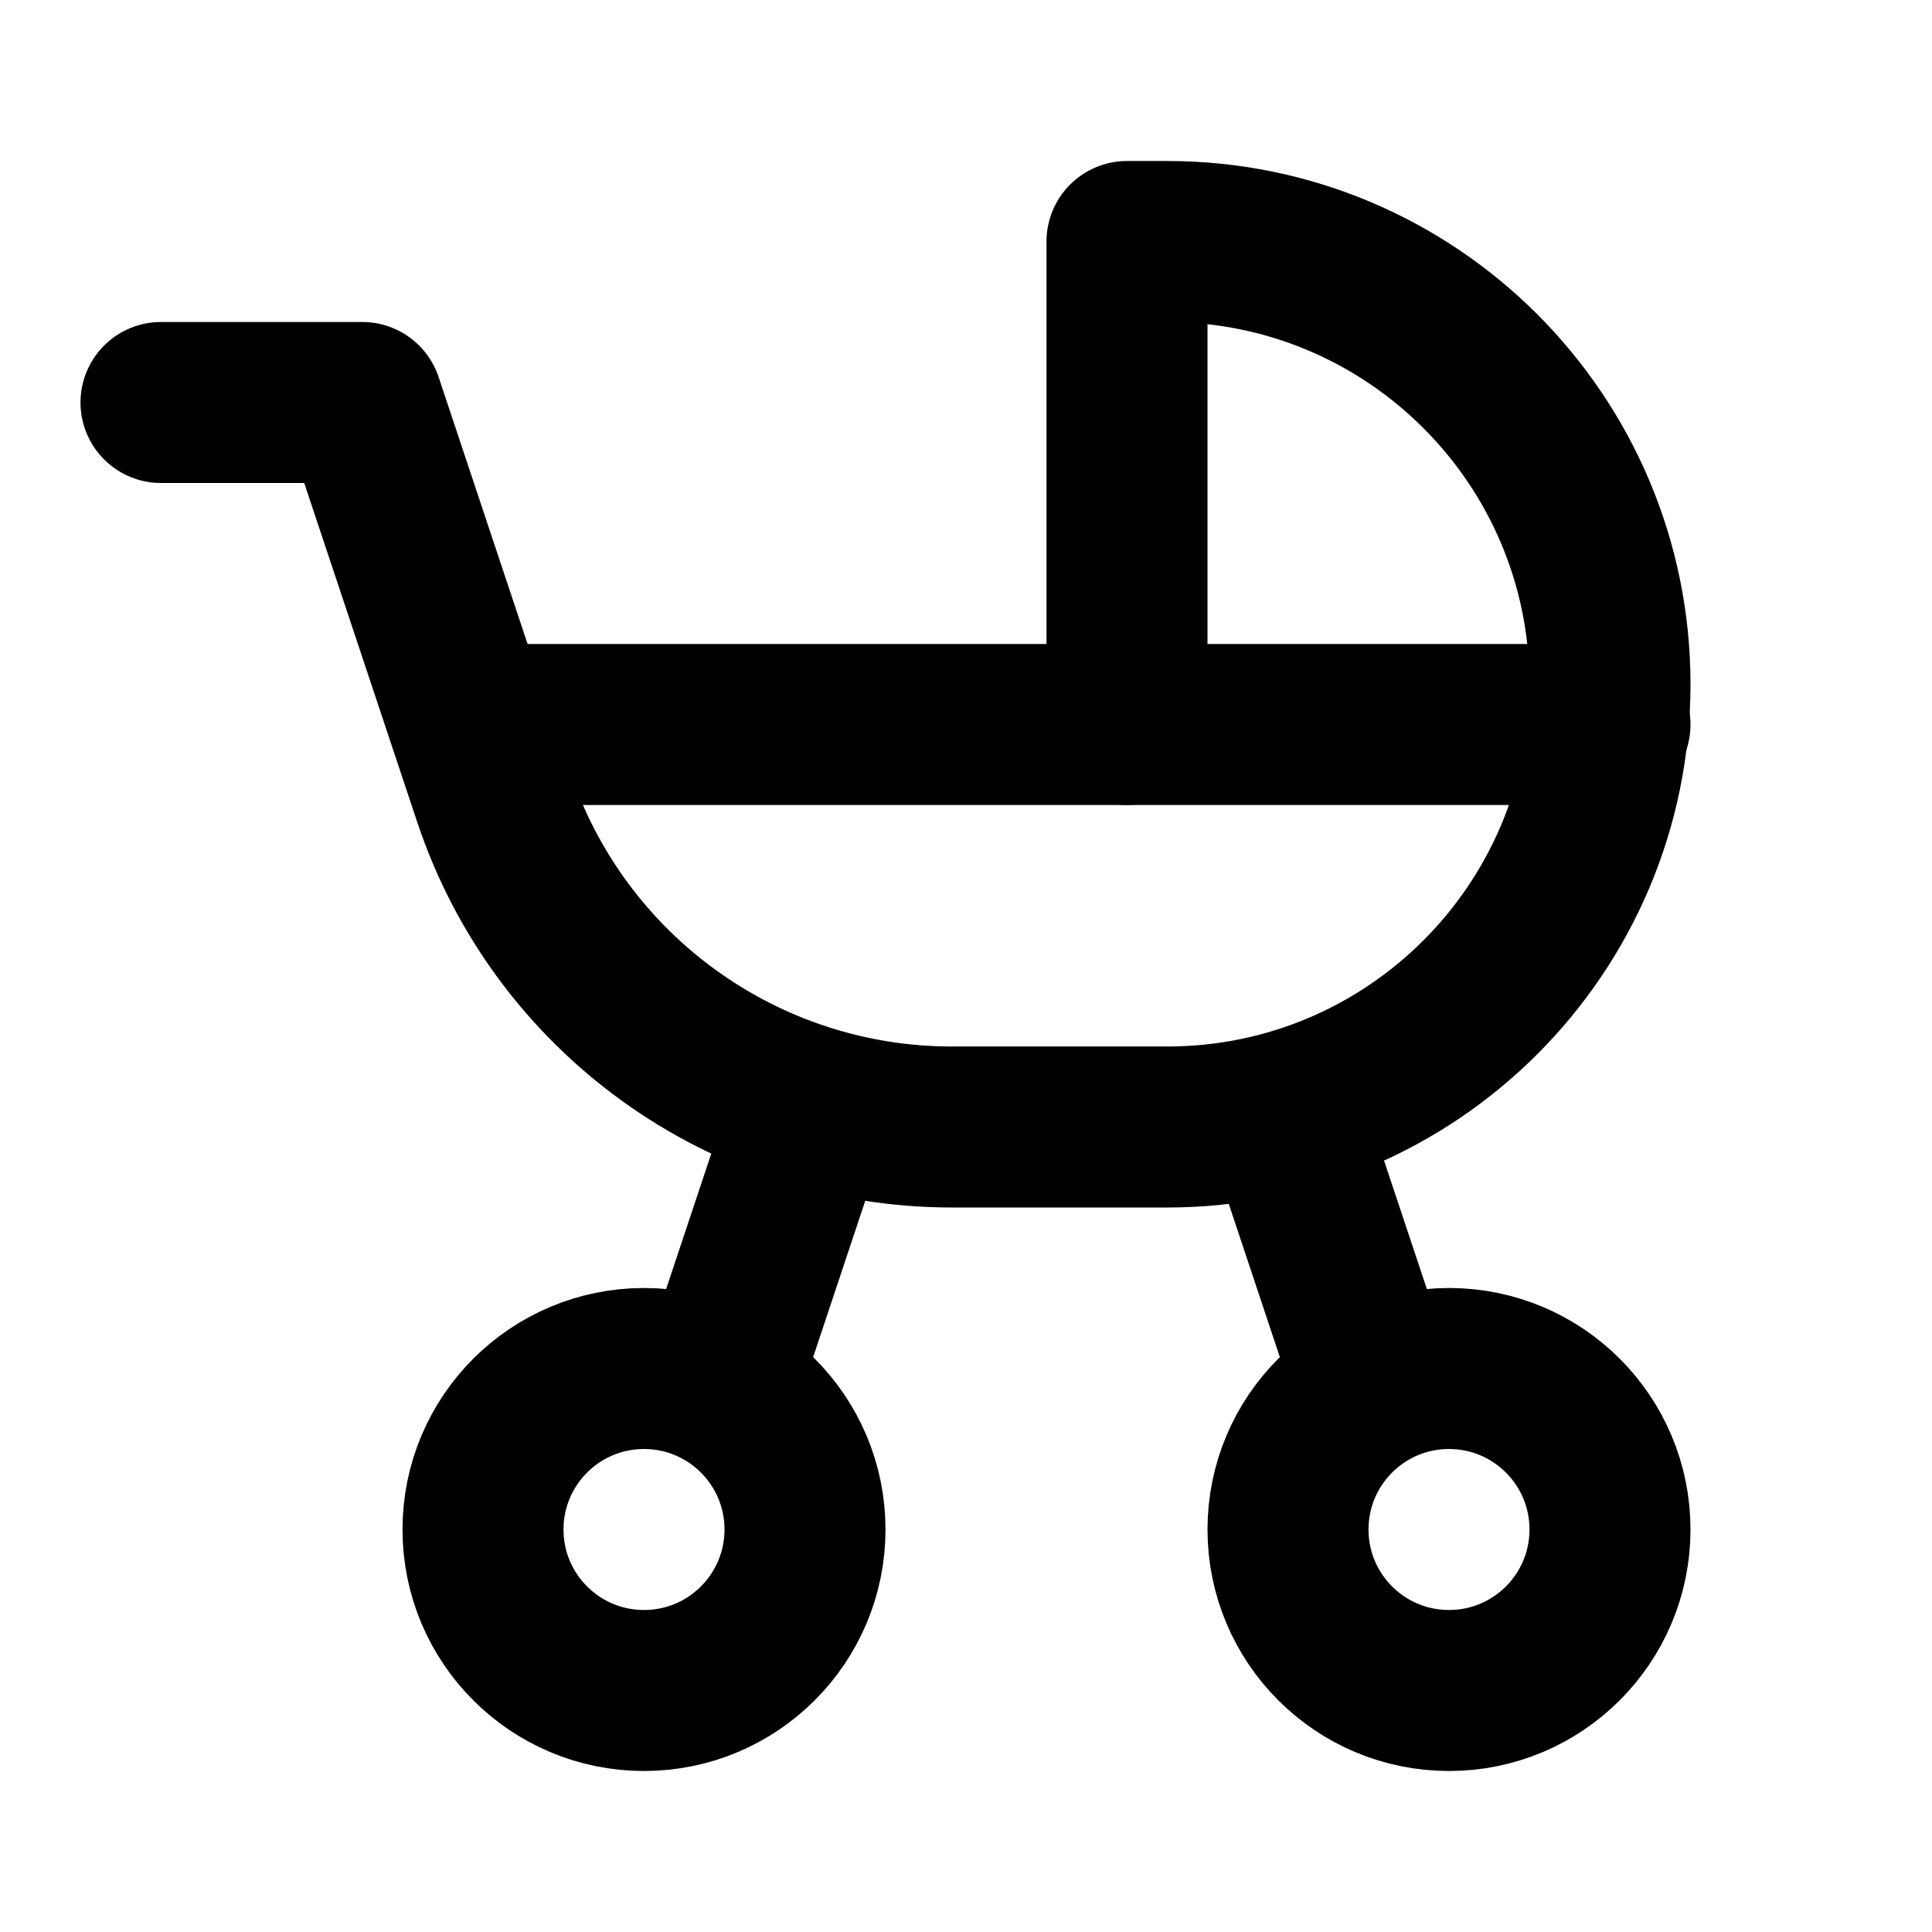
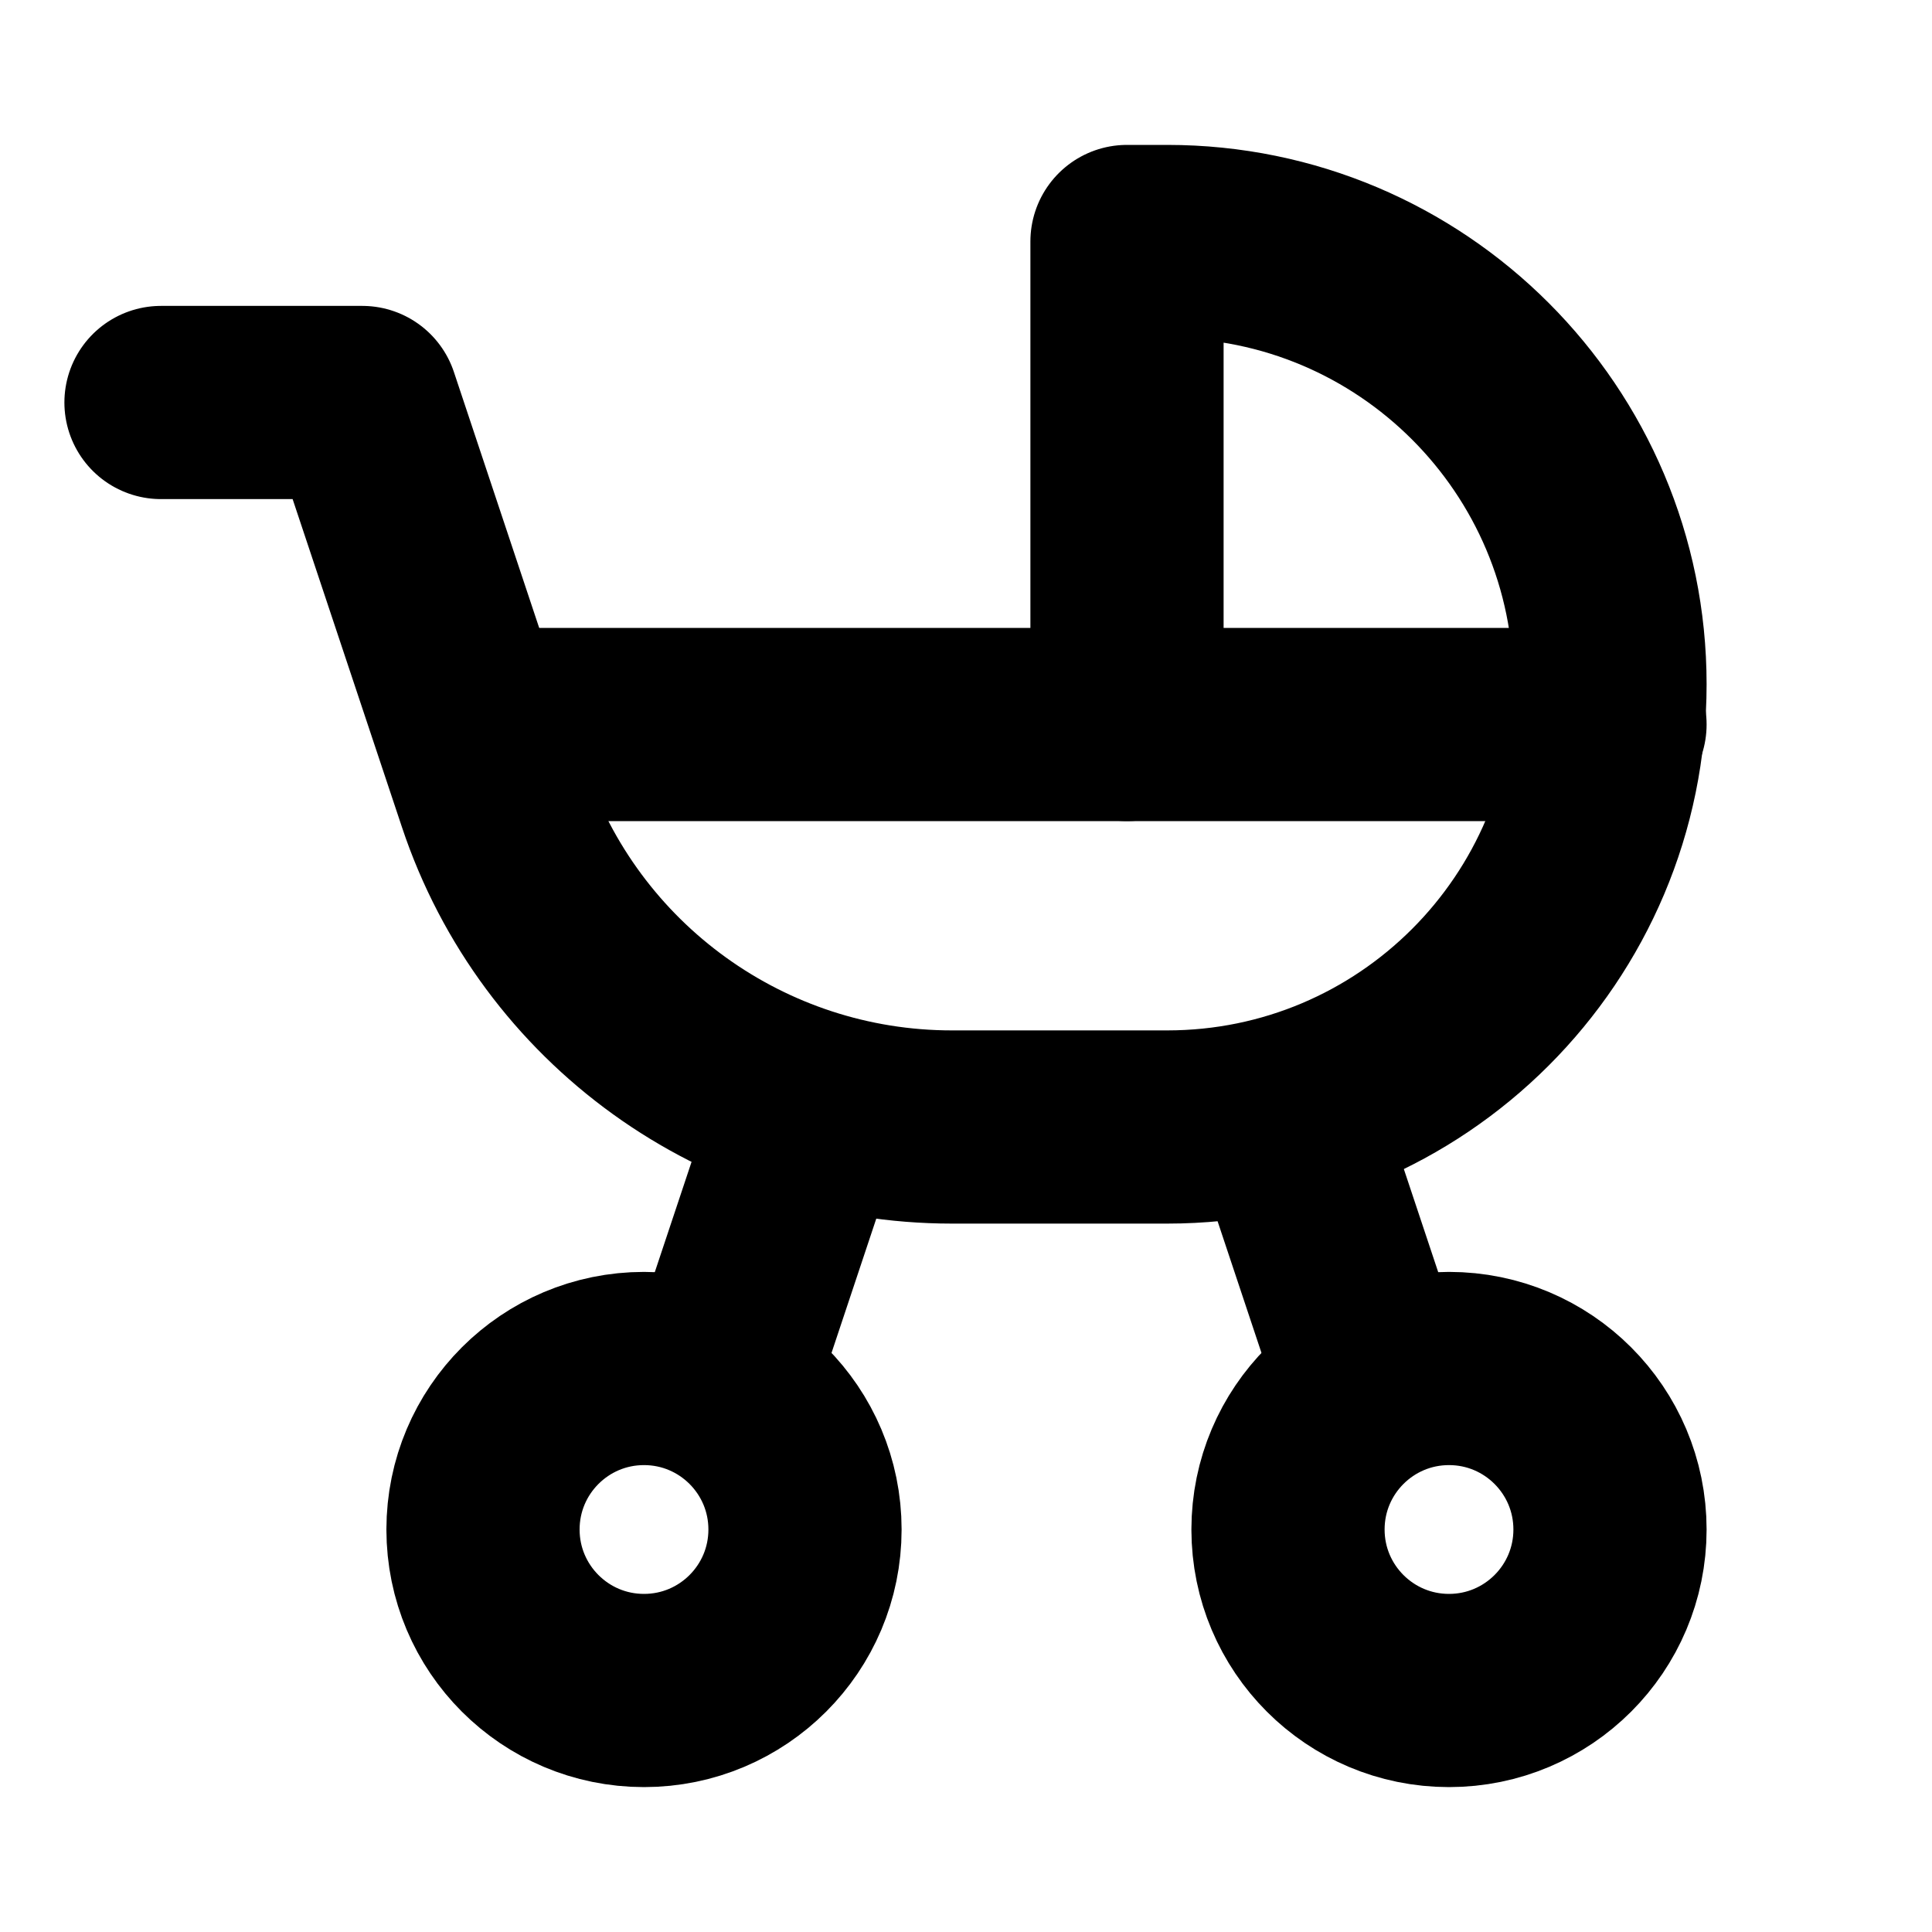
- <svg xmlns="http://www.w3.org/2000/svg" width="24" height="24" viewBox="0 0 24 24" fill="none" stroke="currentColor" stroke-width="2" stroke-linecap="round" stroke-linejoin="round">
+ <svg xmlns="http://www.w3.org/2000/svg" width="24" height="24" viewBox="0 0 24 24" fill="none" stroke="currentColor" stroke-width="2.4" stroke-linecap="round" stroke-linejoin="round">
  <path stroke="none" d="M0 0h24v24H0z" fill="none" />
  <path d="M8 19m-2 0a2 2 0 1 0 4 0a2 2 0 1 0 -4 0" />
  <path d="M18 19m-2 0a2 2 0 1 0 4 0a2 2 0 1 0 -4 0" />
  <path d="M2 5h2.5l1.632 4.897a6 6 0 0 0 5.693 4.103h2.675a5.5 5.5 0 0 0 0 -11h-.5v6" />
  <path d="M6 9h14" />
  <path d="M9 17l1 -3" />
  <path d="M16 14l1 3" />
</svg>
